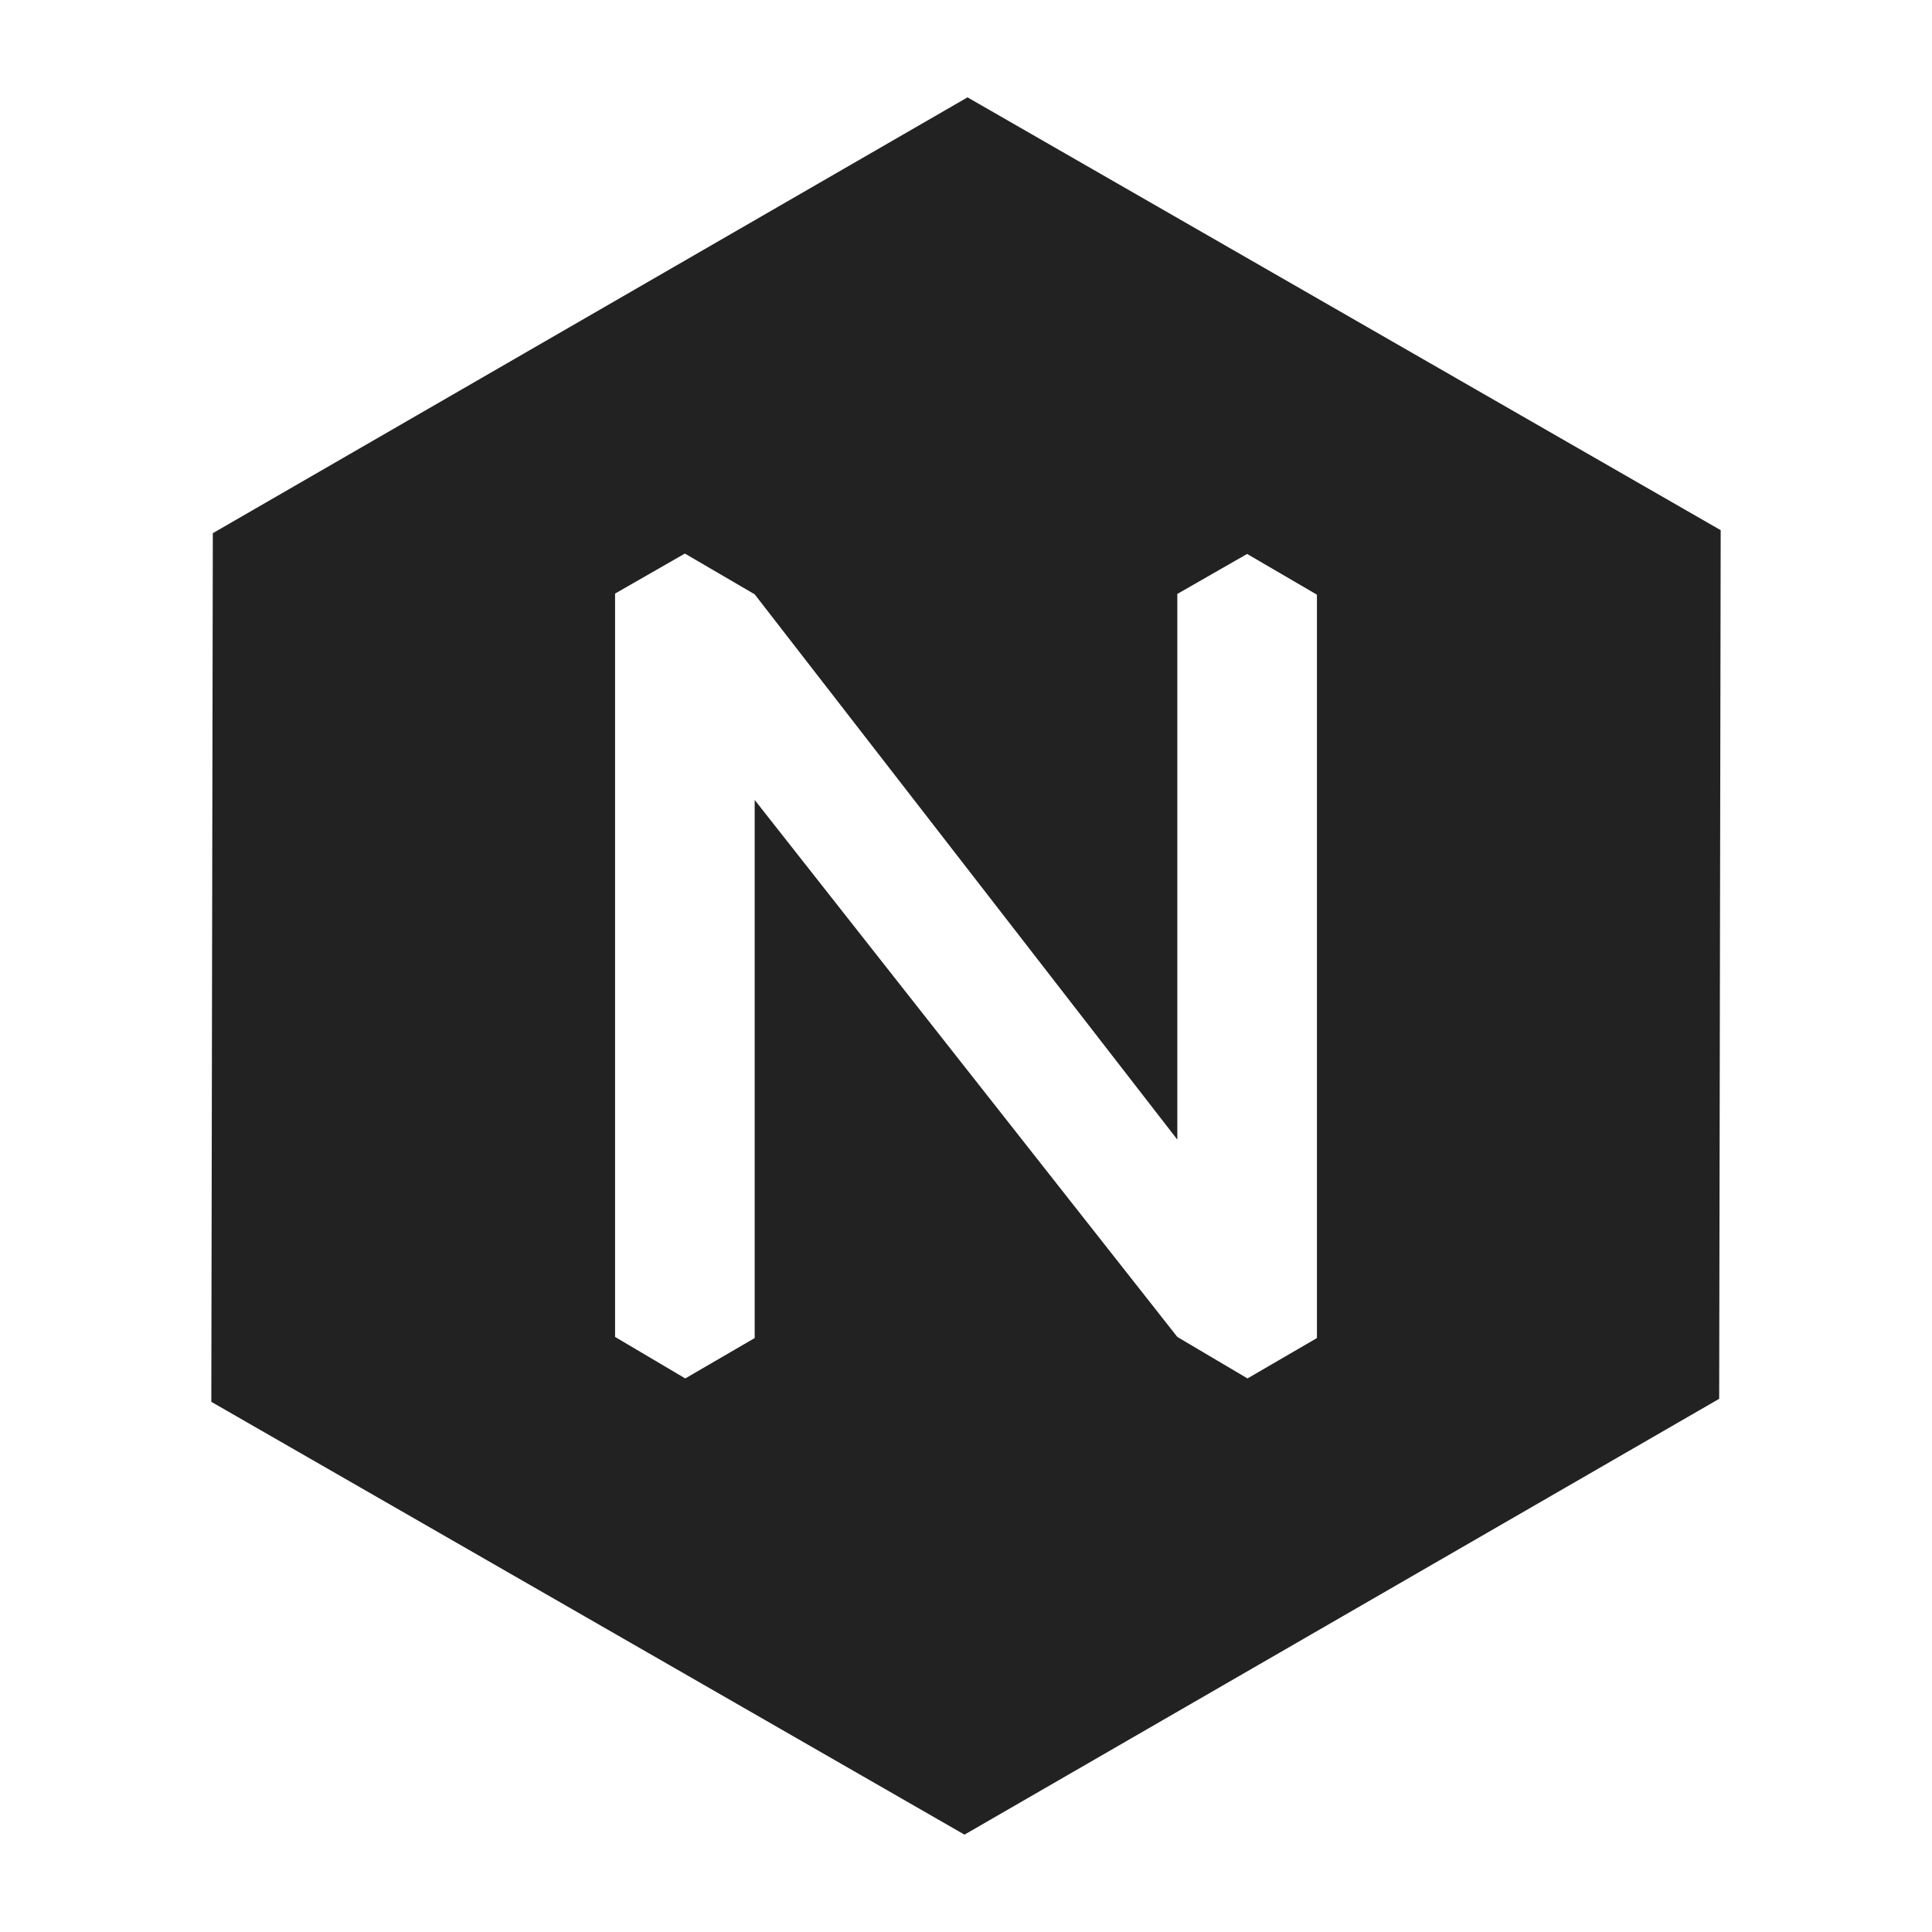
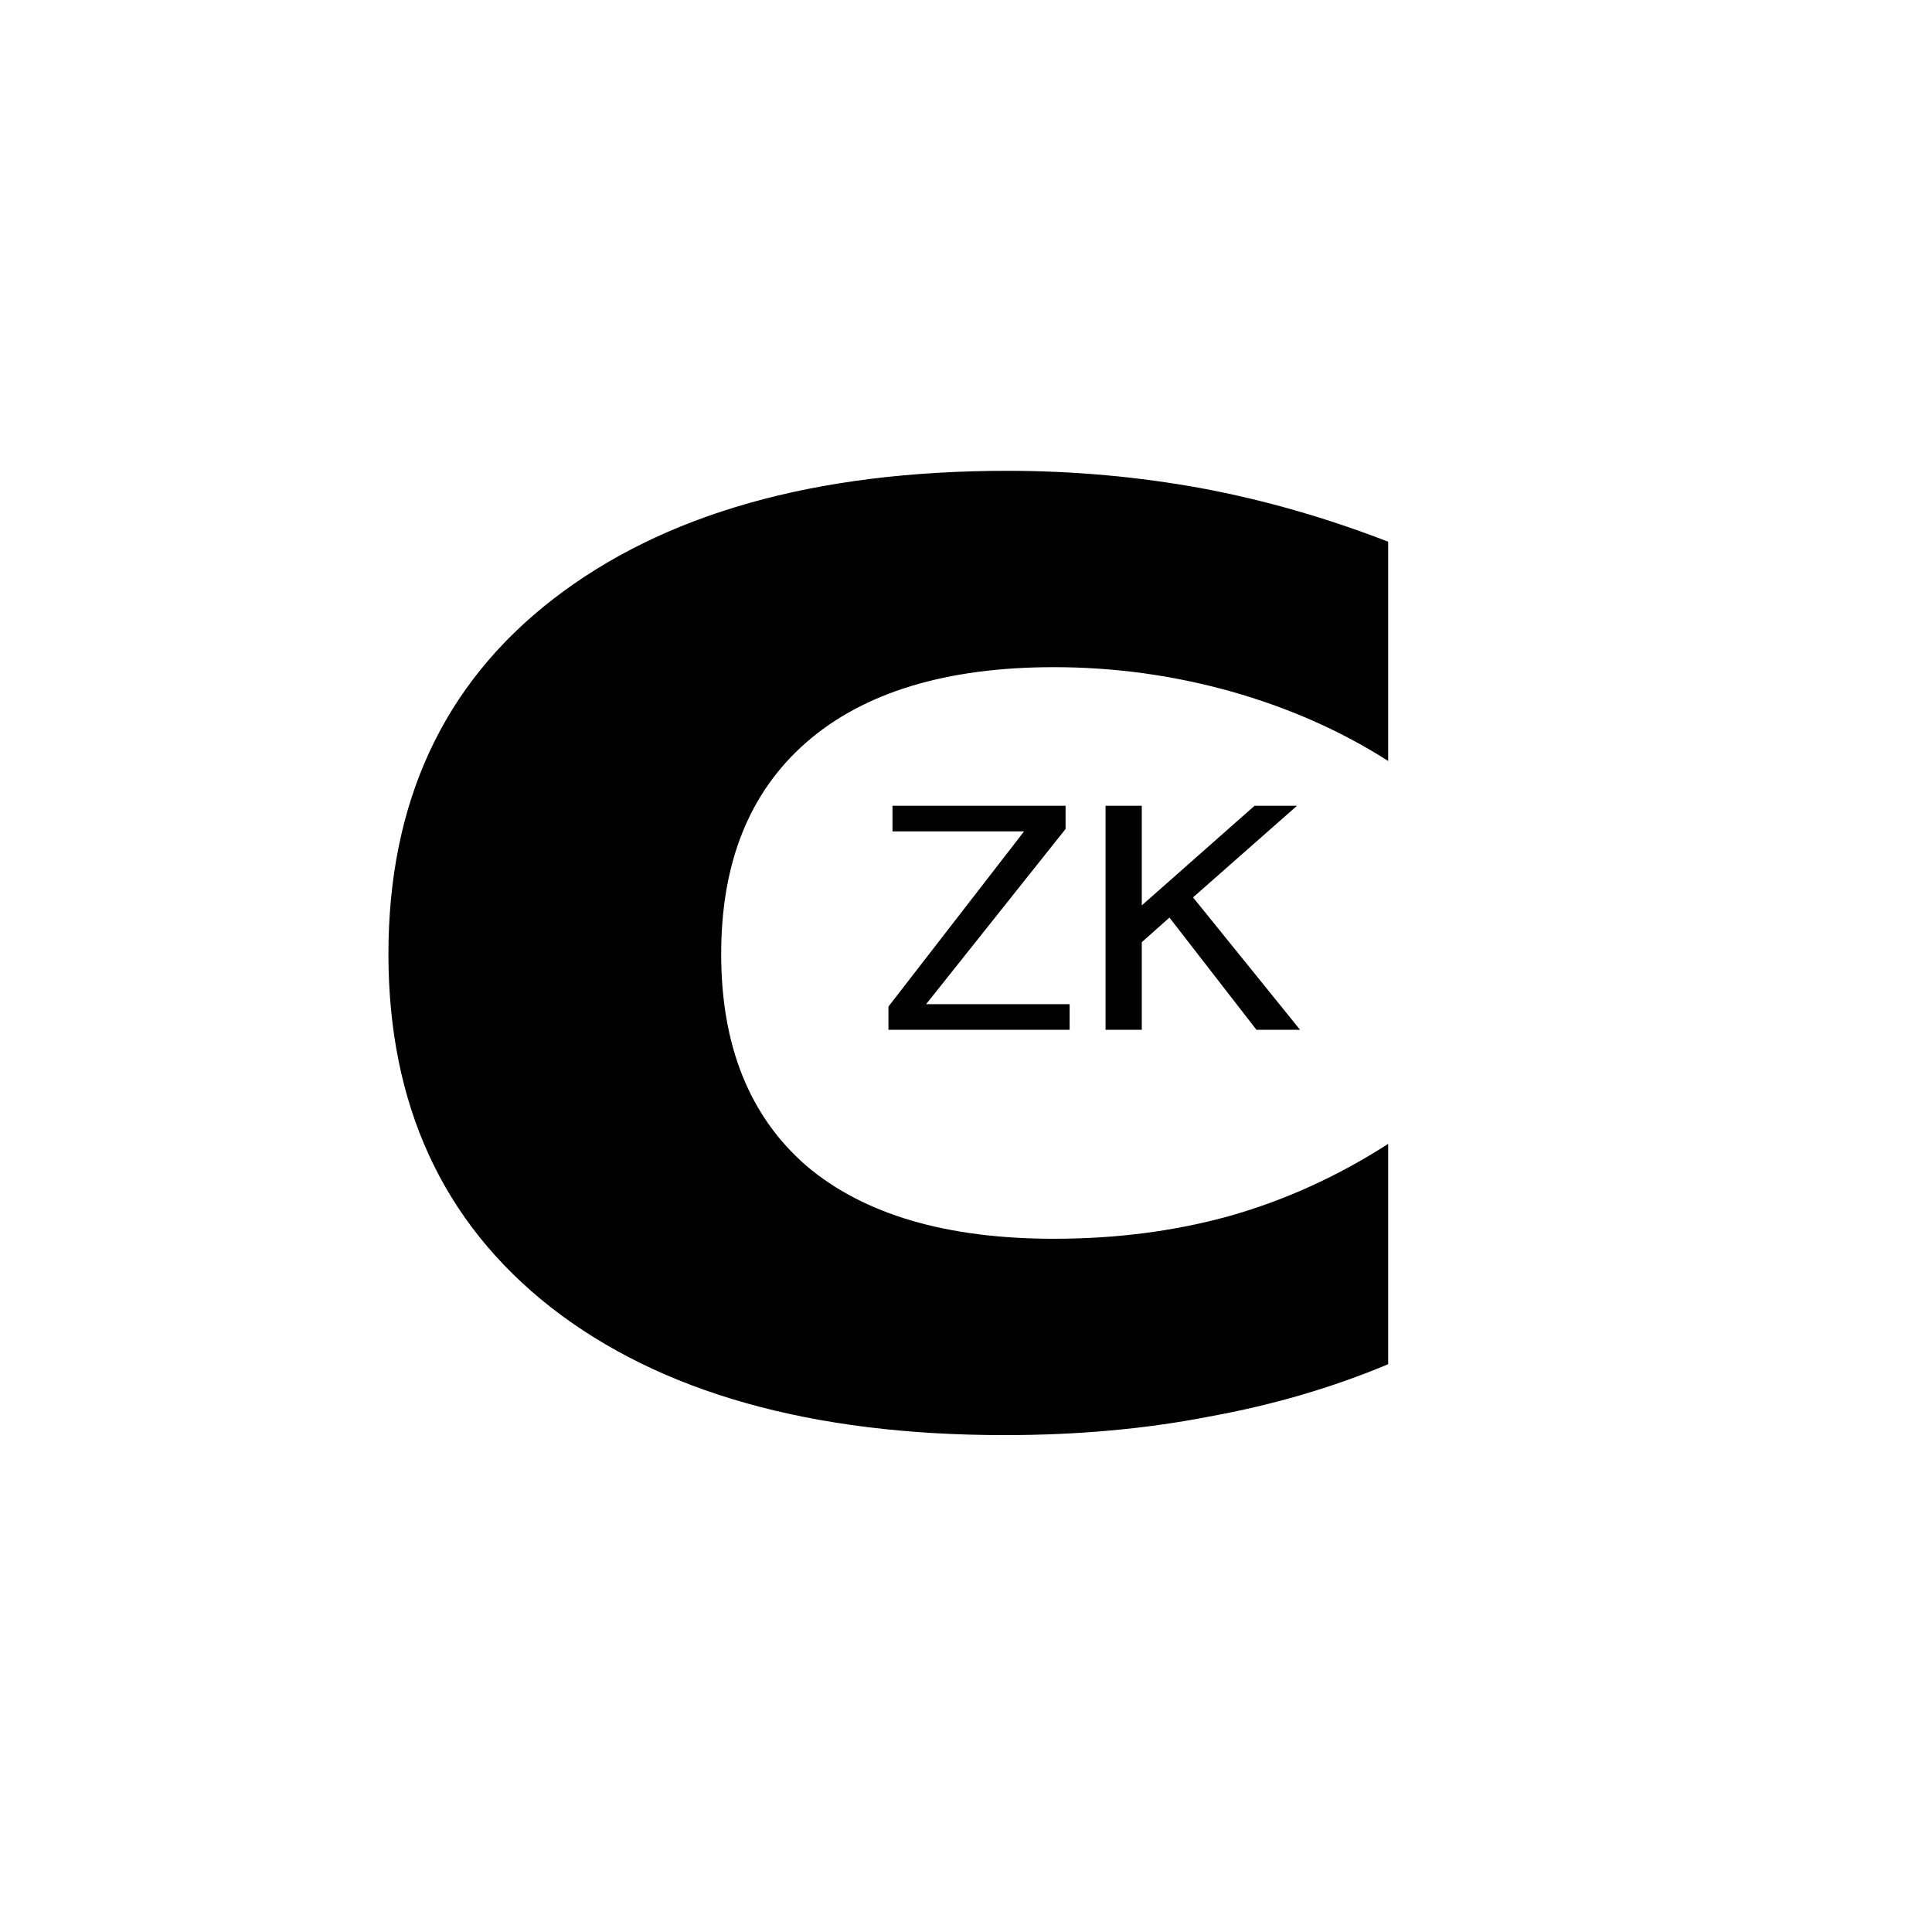
- <svg xmlns="http://www.w3.org/2000/svg" xml:space="preserve" enable-background="new 0 0 512 512" viewBox="0 0 512 512" height="512px" width="512px" y="0px" x="0px" id="NexT" version="1.1">
-   <defs id="defs3388" />
-   <path style="fill:#222222;fill-opacity:1" id="path3384" d="M 256.4,25.8 56.4,141.3 56,371.5 255.6,486.2 455.6,370.7 456,140.5 Z m 92.6,328.8 -18.4,10.7 -18.6,-11 0,0 -112,-142.3 0,142.6 -18.4,10.7 -18.6,-11 0,-197 18.5,-10.6 18.5,10.8 0,0 112,144.5 0,-144.6 18.5,-10.6 18.5,10.8 z" />
+ <svg xmlns="http://www.w3.org/2000/svg" width="640" height="640">
+   <g>
+     <rect fill="none" id="canvas_background" height="642" width="642" y="-1" x="-1" />
+   </g>
+   <g>
+     <text stroke="#000000" transform="matrix(31.63425,0,0,23.12669,-9673.989,-7664.741) " xml:space="preserve" text-anchor="middle" font-family="Monospace" font-size="24" id="svg_7" y="351.638" x="315.132" stroke-linecap="null" stroke-linejoin="null" stroke-width="0" fill="#000000" font-weight="bold">c</text>
+     <text stroke="#000000" transform="matrix(5.054113,0,0,4.240304,-1781.947,-1163.447) " xml:space="preserve" text-anchor="start" font-family="Monospace" font-size="24" id="svg_1" y="354.83" x="408.978" fill-opacity="null" stroke-width="0" fill="#000000">ZK</text>
+   </g>
</svg>
